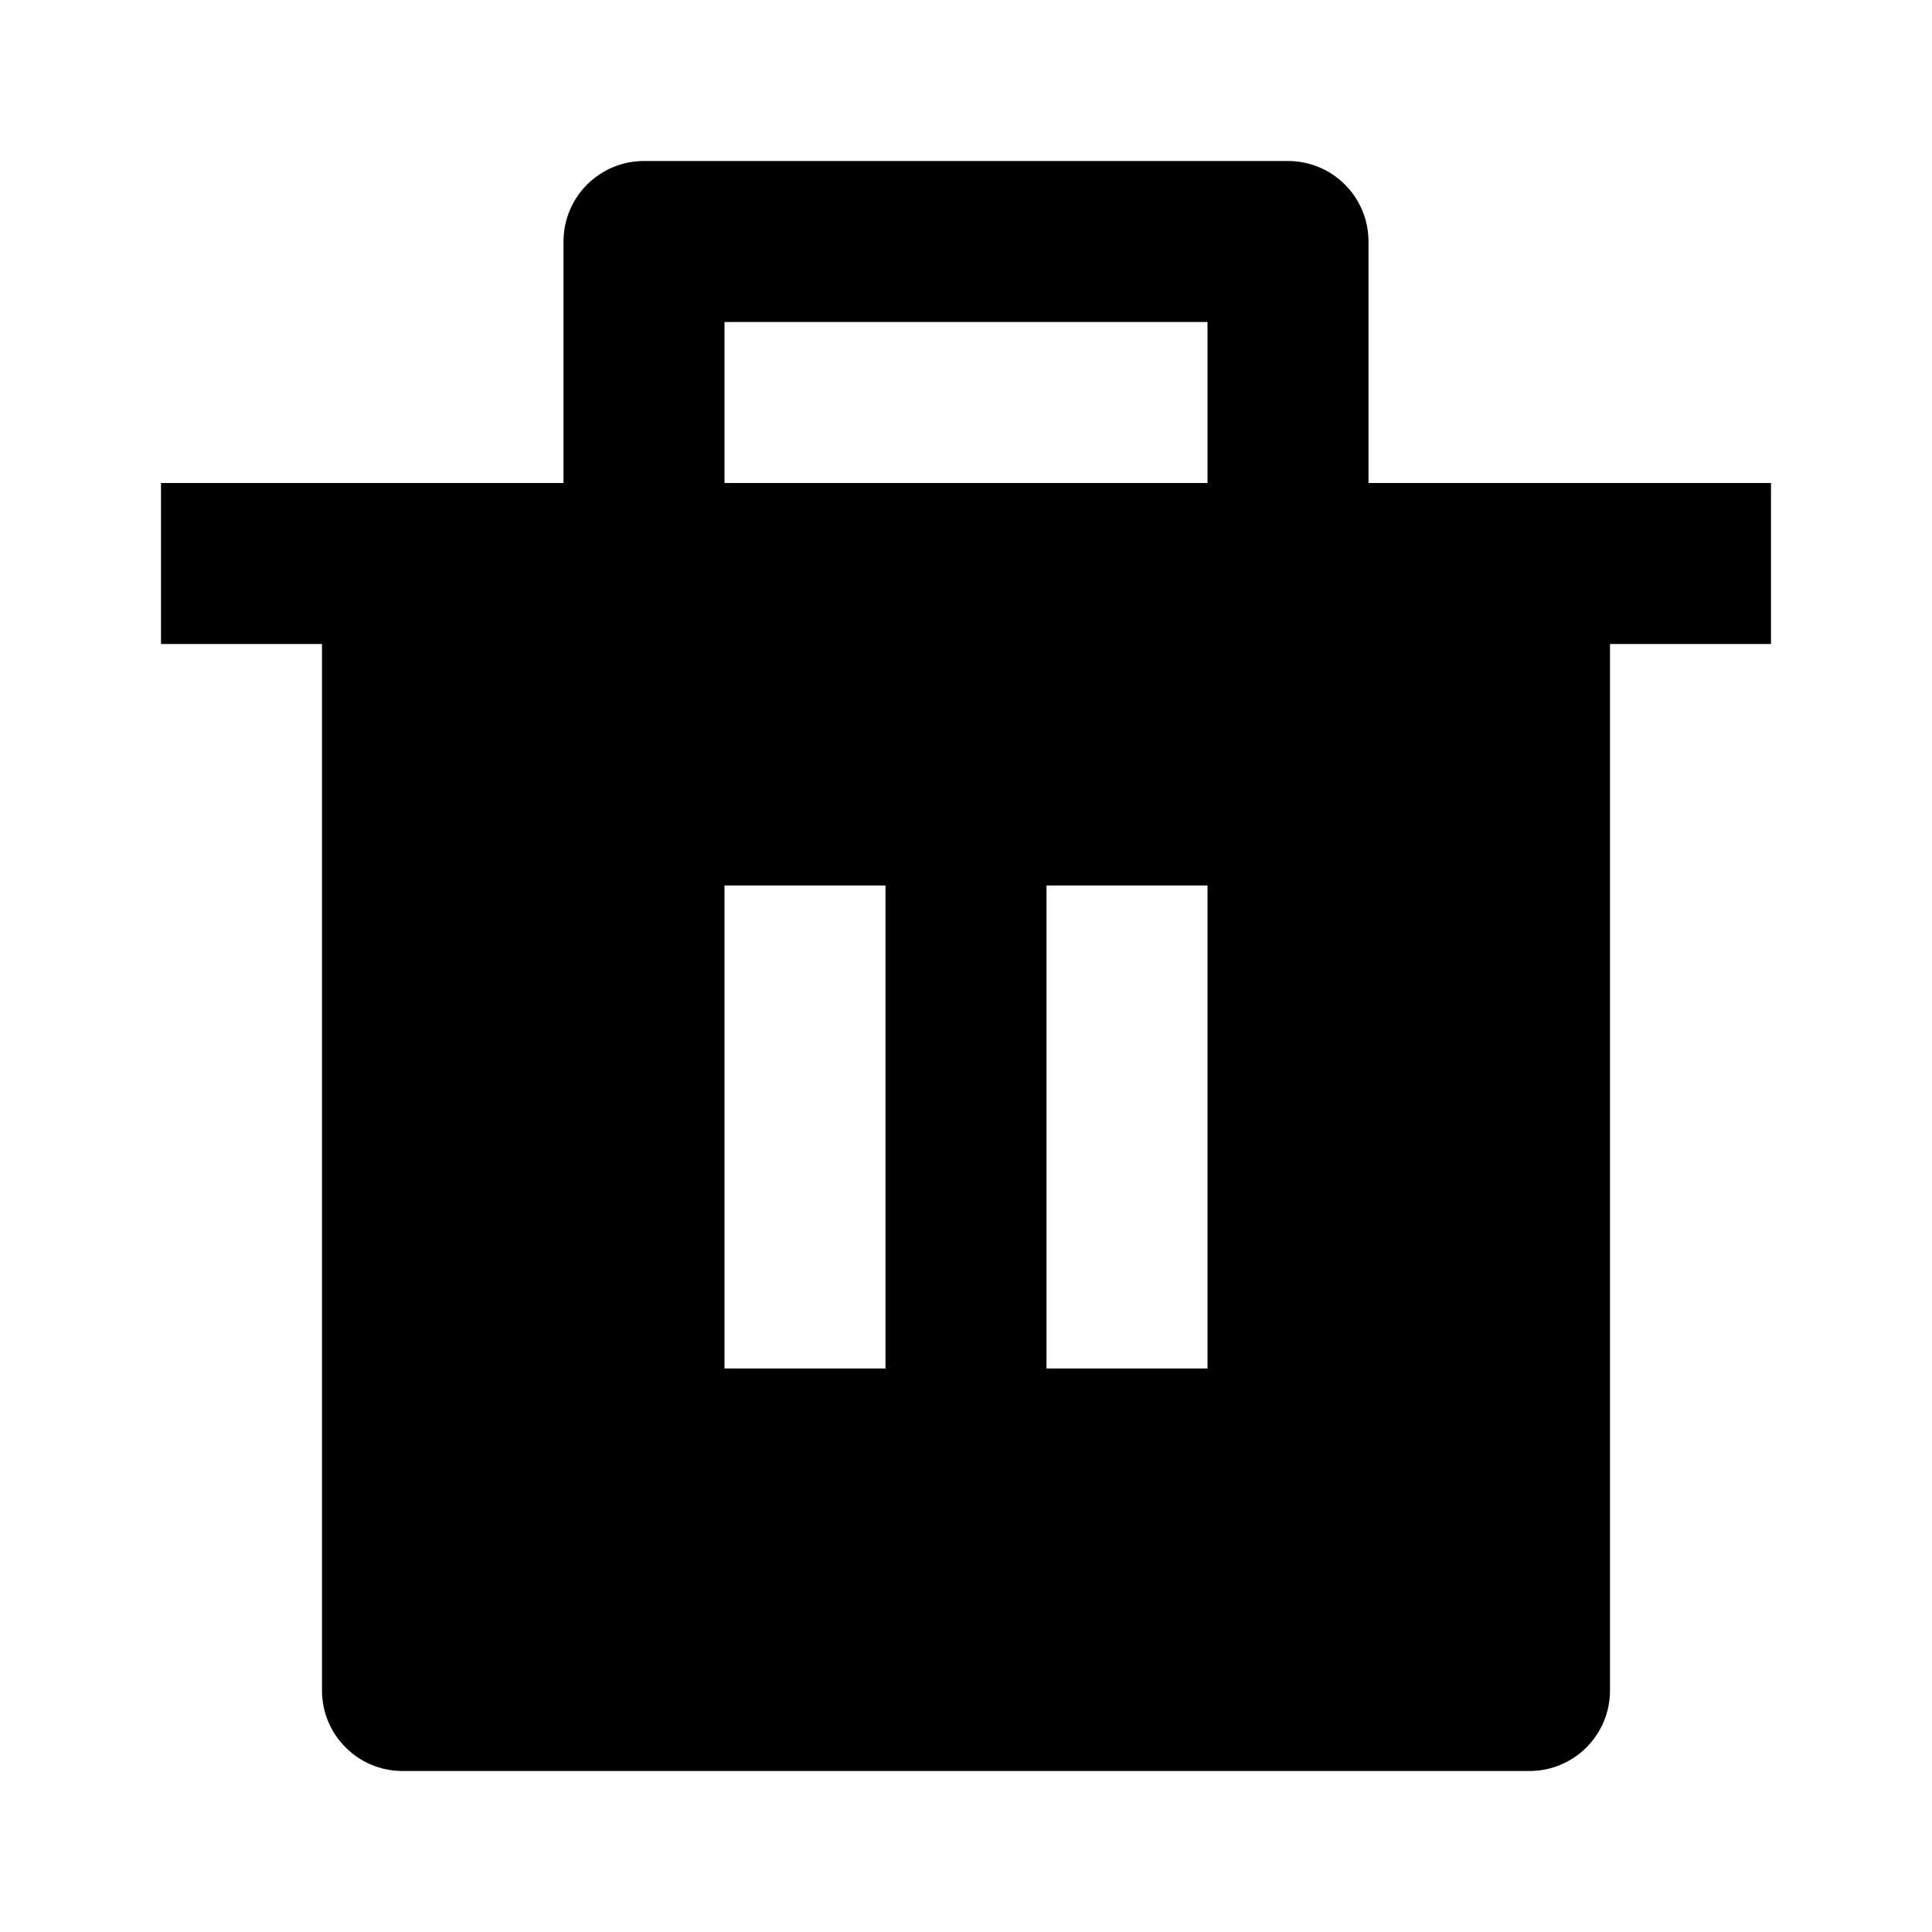
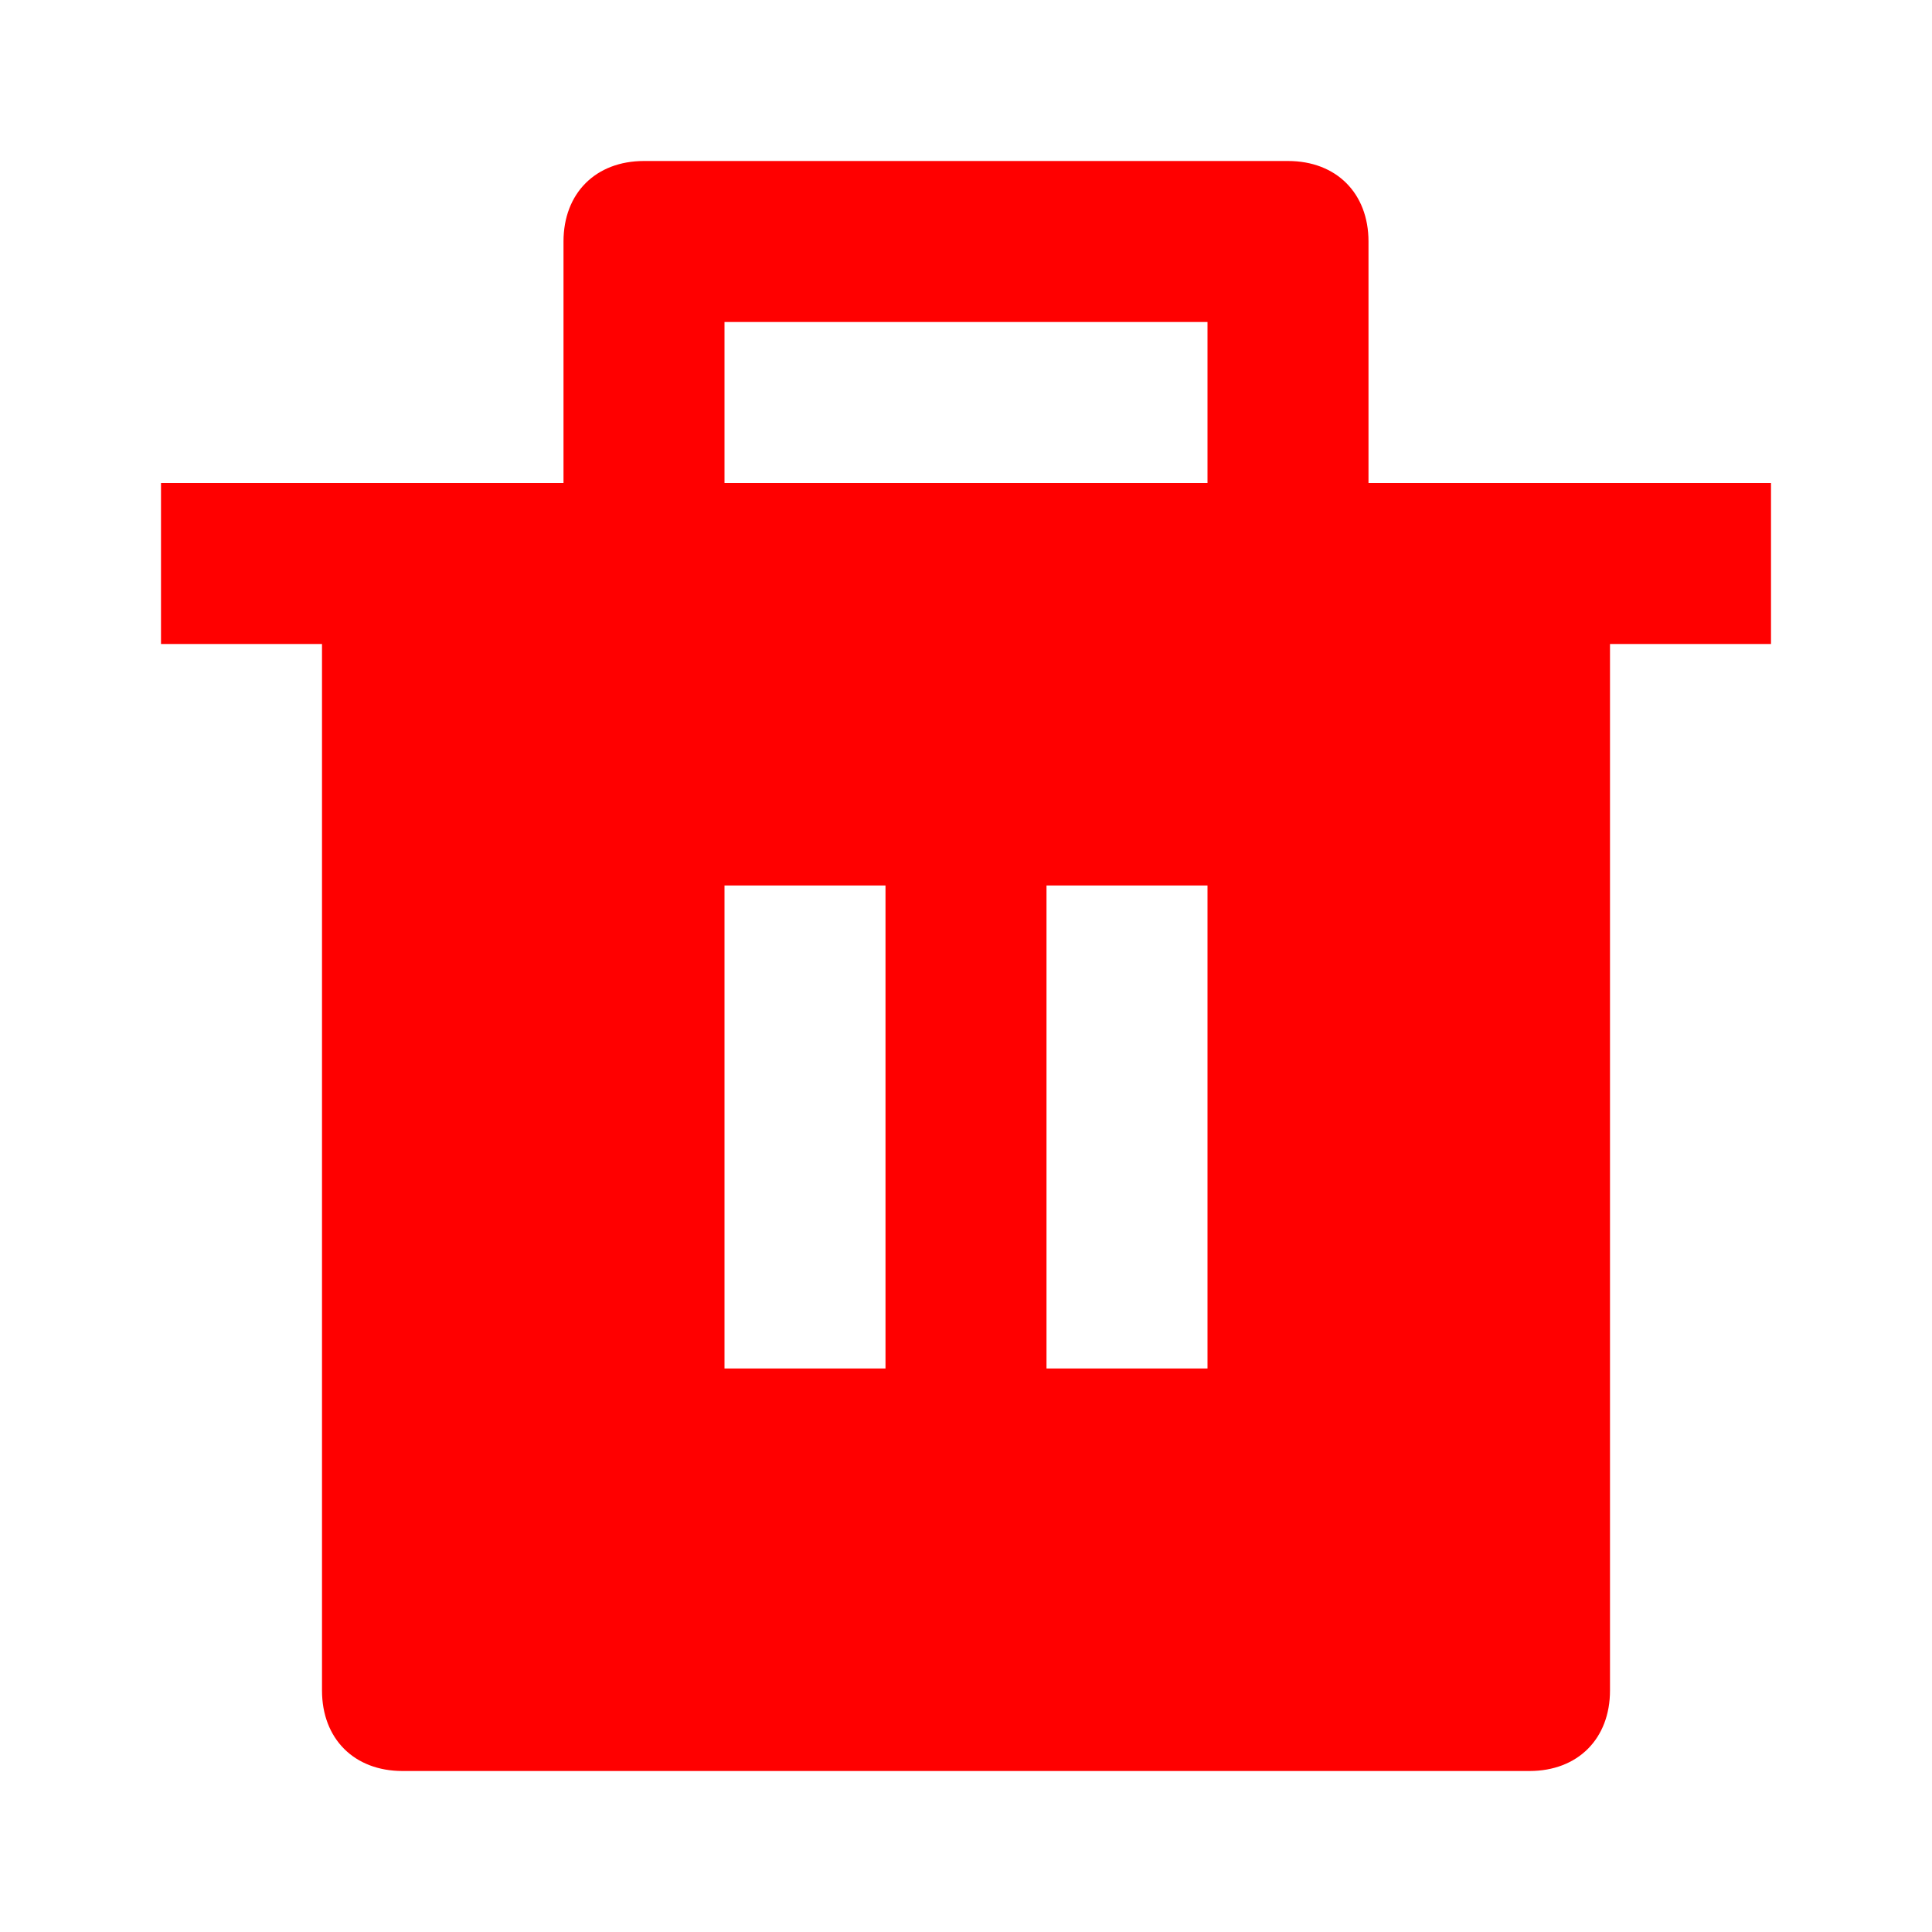
- <svg xmlns="http://www.w3.org/2000/svg" viewBox="0 0 24 24" width="24" height="24">
-   <path fill="none" d="M0 0h24v24H0z" />
-   <path d="M17 6h5v2h-2v13a1 1 0 0 1-1 1H5a1 1 0 0 1-1-1V8H2V6h5V3a1 1 0 0 1 1-1h8a1 1 0 0 1 1 1v3zm-8 5v6h2v-6H9zm4 0v6h2v-6h-2zM9 4v2h6V4H9z" />
+ <svg xmlns="http://www.w3.org/2000/svg" version="1.1" id="Layer_1" x="0px" y="0px" viewBox="0 0 24 24" style="enable-background:new 0 0 24 24;" xml:space="preserve">
+   <style type="text/css">
+ 	.st0{fill:none;}
+ 	.st1{fill:#FF0000;}
+ </style>
+   <path class="st0" d="M0,0h24v24H0V0z" />
+   <path class="st1" d="M17,6h5v2h-2v13c0,0.6-0.4,1-1,1H5c-0.6,0-1-0.4-1-1V8H2V6h5V3c0-0.6,0.4-1,1-1h8c0.6,0,1,0.4,1,1V6z M9,11v6h2  v-6H9z M13,11v6h2v-6H13z M9,4v2h6V4H9z" />
</svg>
